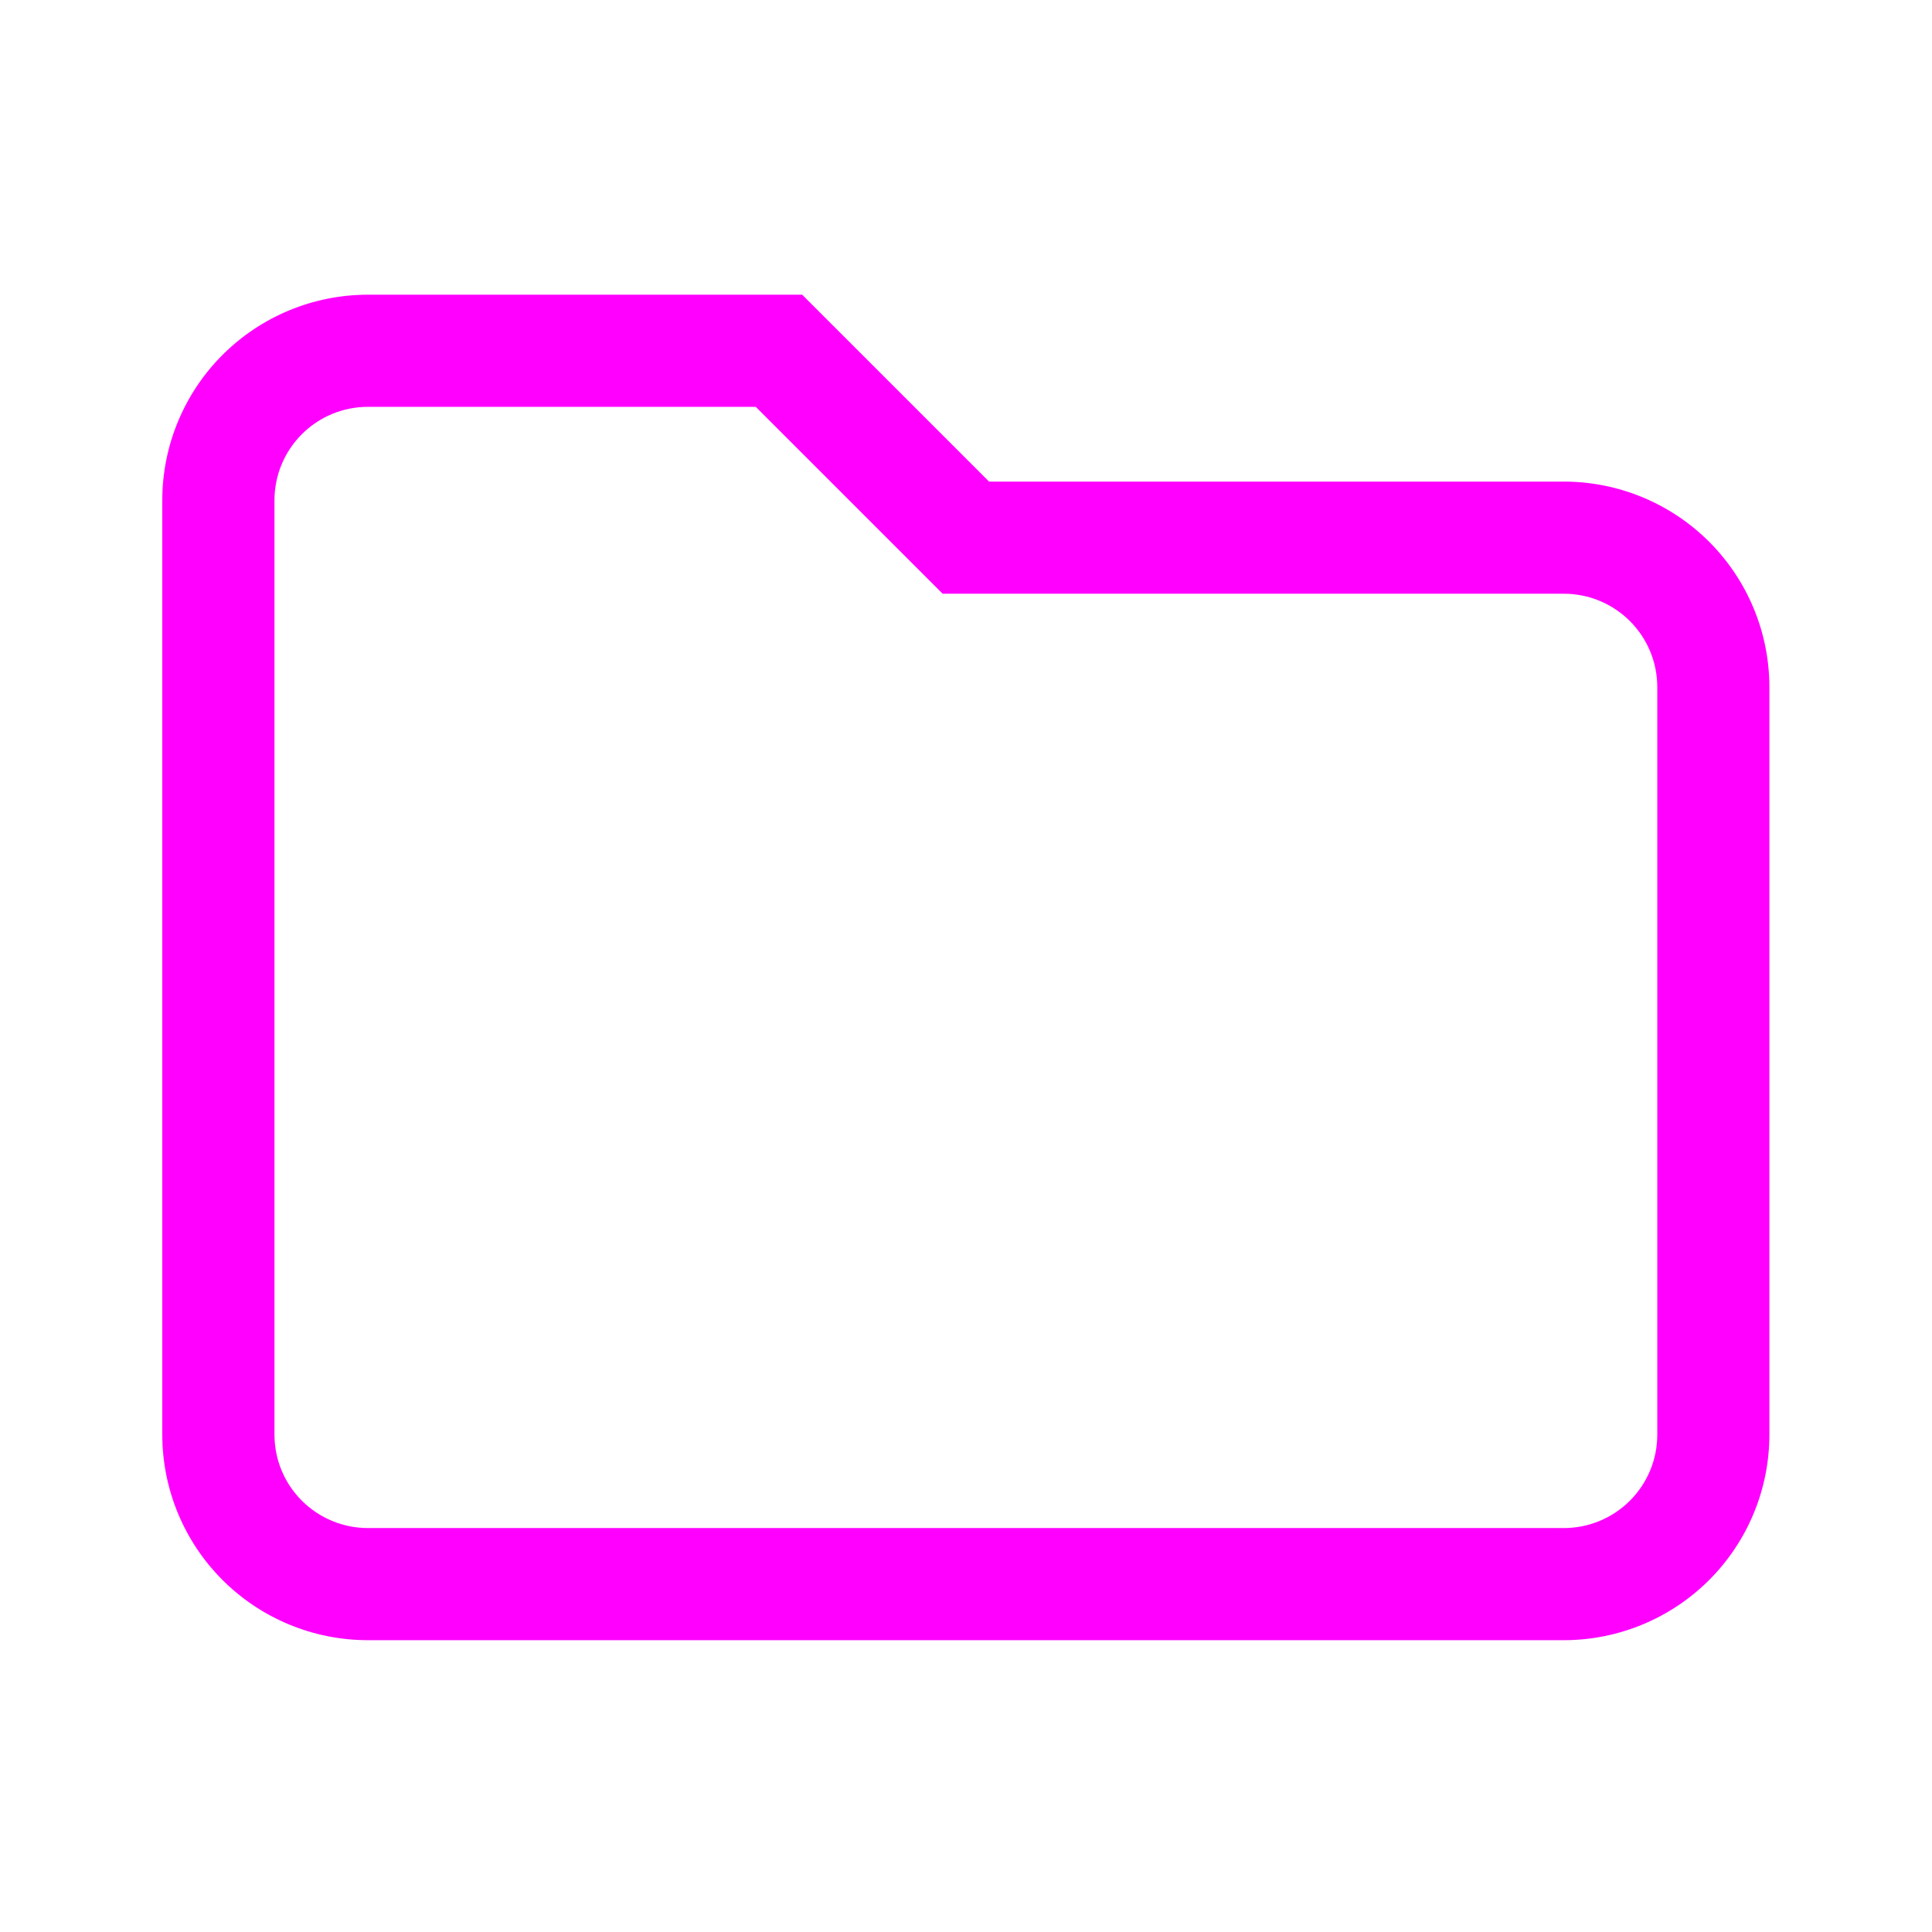
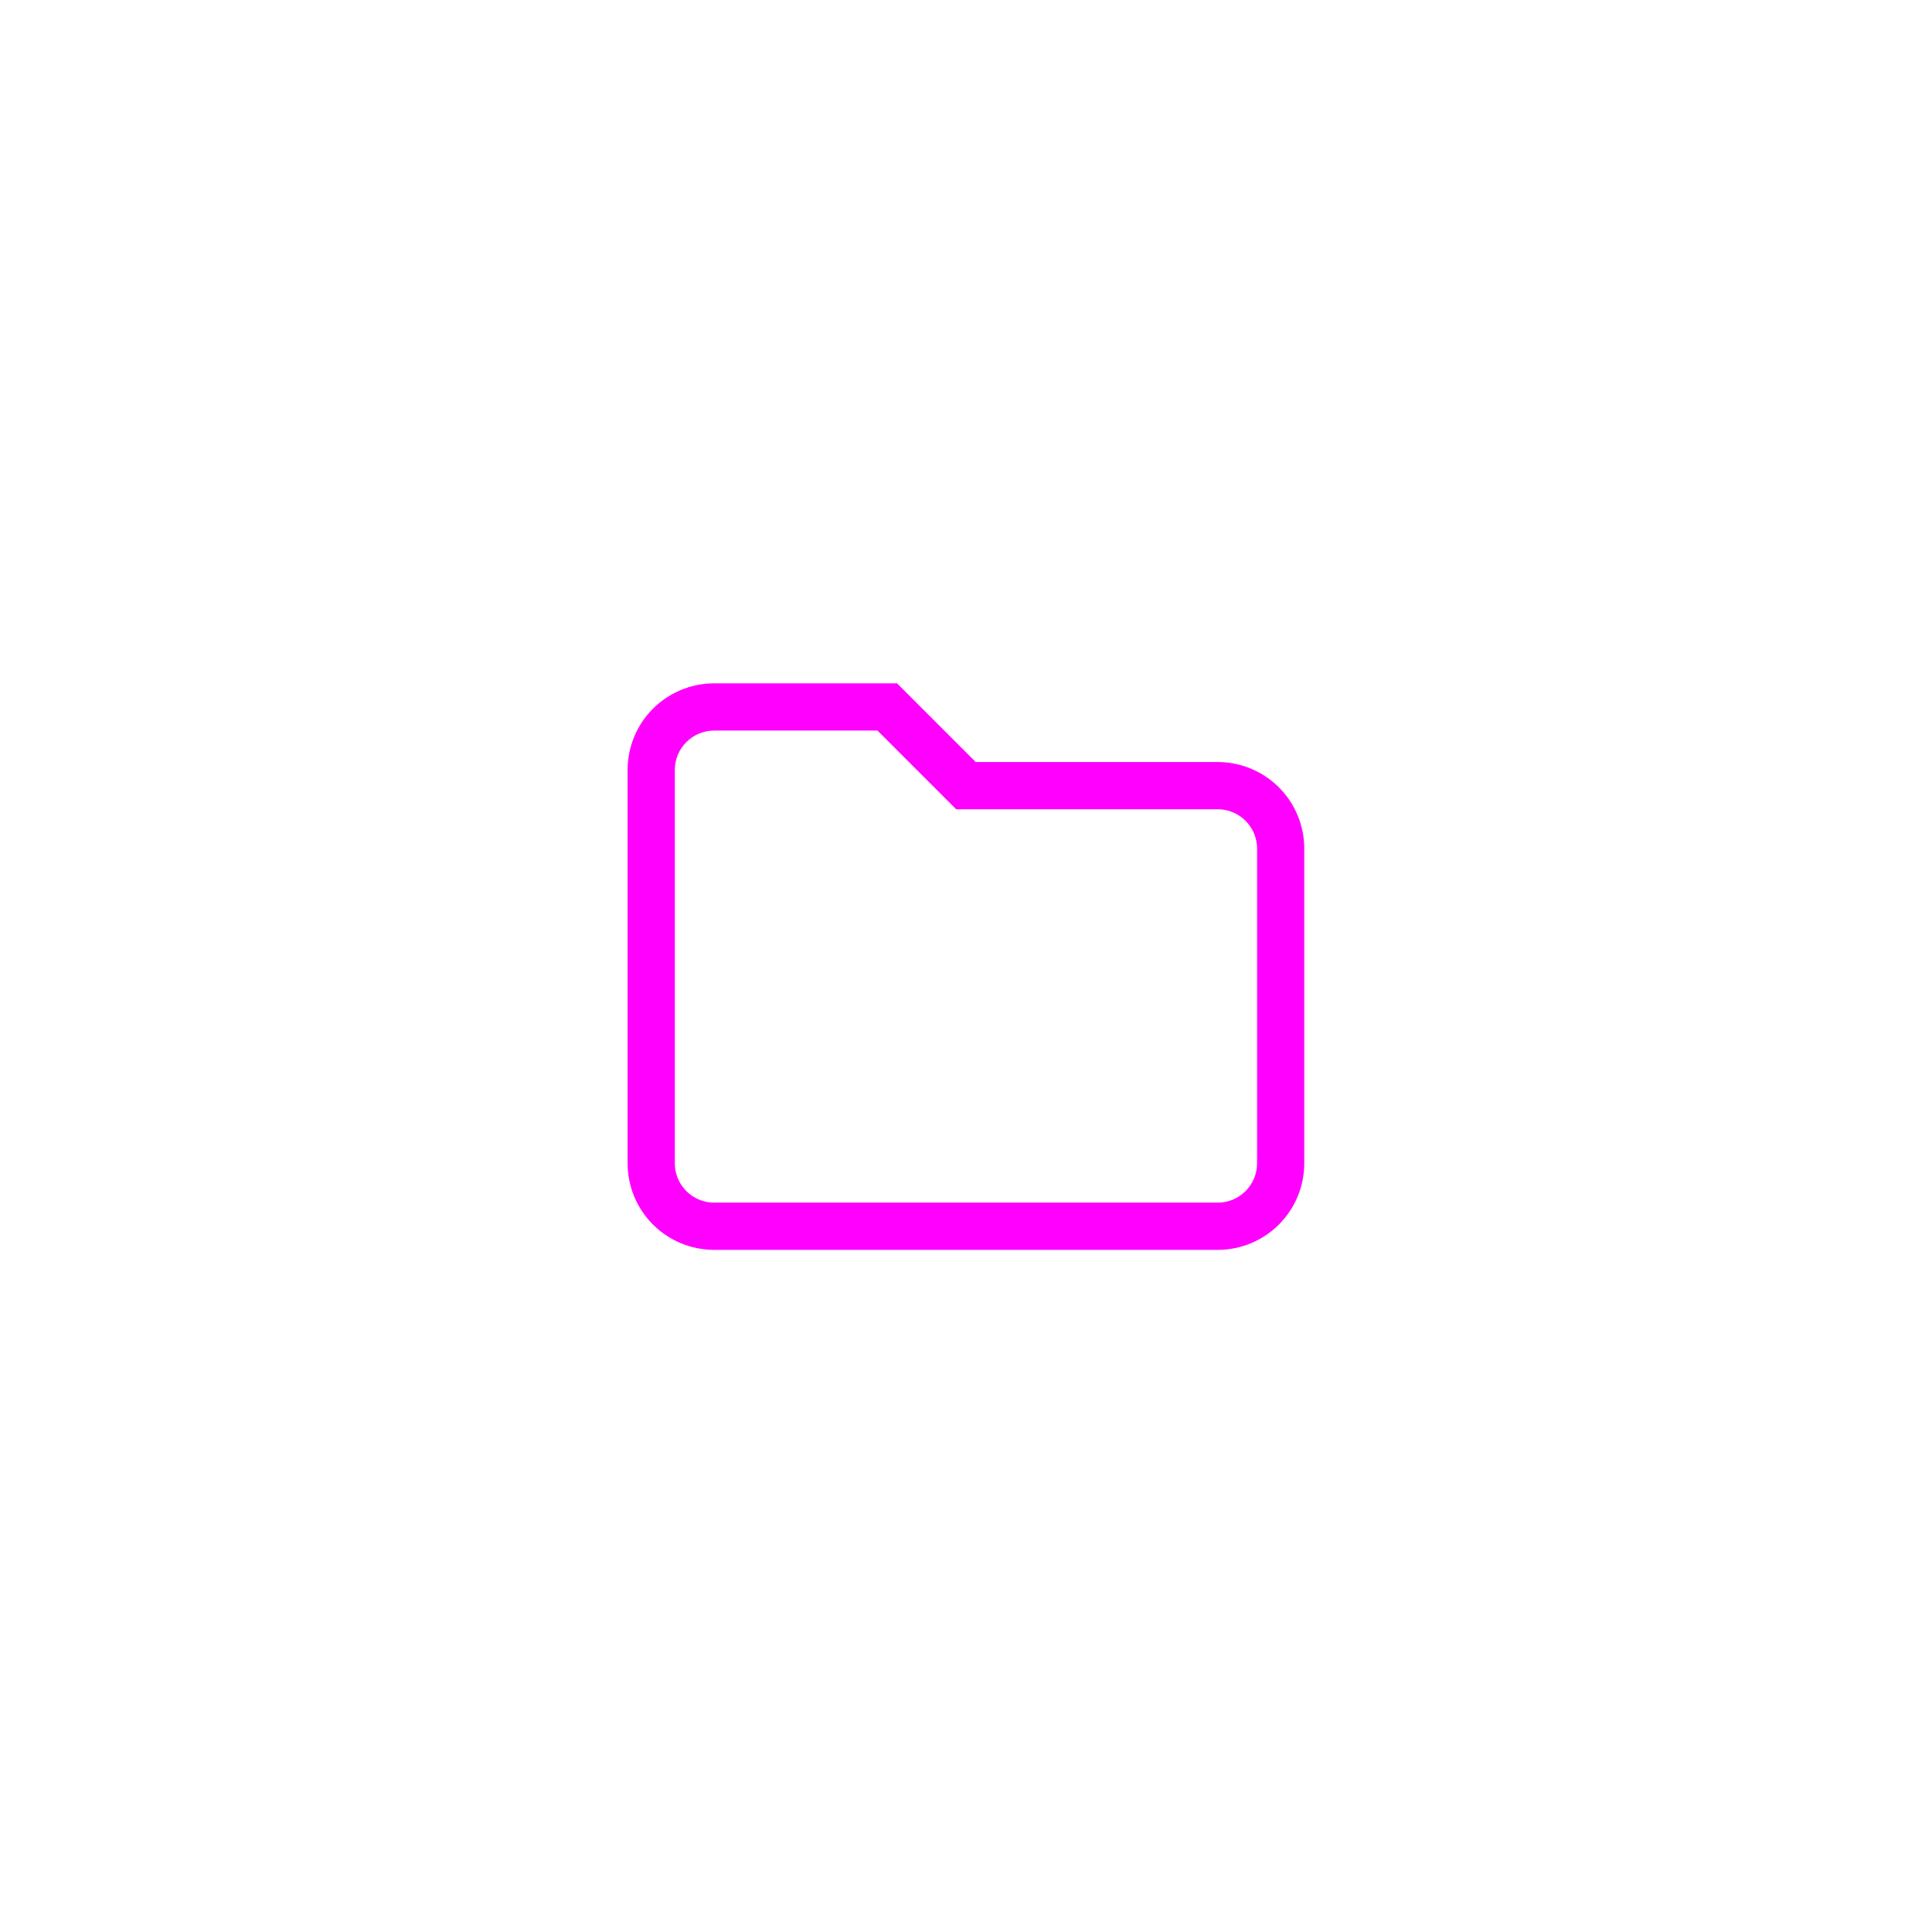
- <svg xmlns="http://www.w3.org/2000/svg" version="1.1" viewBox="0 0 48 48">
+ <svg xmlns="http://www.w3.org/2000/svg" version="1.1" viewBox="0 0 114 114" transform="translate(33,33)">
  <path d="m19.93 7.322 4.643 4.643h14.28c1.354 2.79e-4 2.654 0.539 3.611 1.496 0.957 0.957 1.496 2.257 1.496 3.611v18.571c4.6e-5 1.354-0.538 2.653-1.496 3.611-0.957 0.957-2.257 1.496-3.611 1.496h-29.714c-1.354 0-2.654-0.539-3.611-1.496-0.958-0.958-1.496-2.257-1.496-3.611v-23.214c2.879e-4 -1.354 0.539-2.654 1.496-3.611 0.957-0.957 2.257-1.496 3.611-1.496zm-1.153 2.786h-9.637c-0.616 9.3e-5 -1.206 0.244-1.641 0.68-0.436 0.436-0.68 1.025-0.68 1.641v23.214c-1.86e-5 0.616 0.244 1.206 0.68 1.641 0.436 0.435 1.025 0.68 1.641 0.68h29.714c0.616 0 1.206-0.245 1.641-0.68 0.436-0.436 0.68-1.025 0.68-1.641v-18.571c-1.3e-4 -0.616-0.244-1.206-0.68-1.641-0.436-0.436-1.025-0.68-1.641-0.68h-15.434z" fill="#ff00ff" />
</svg>
